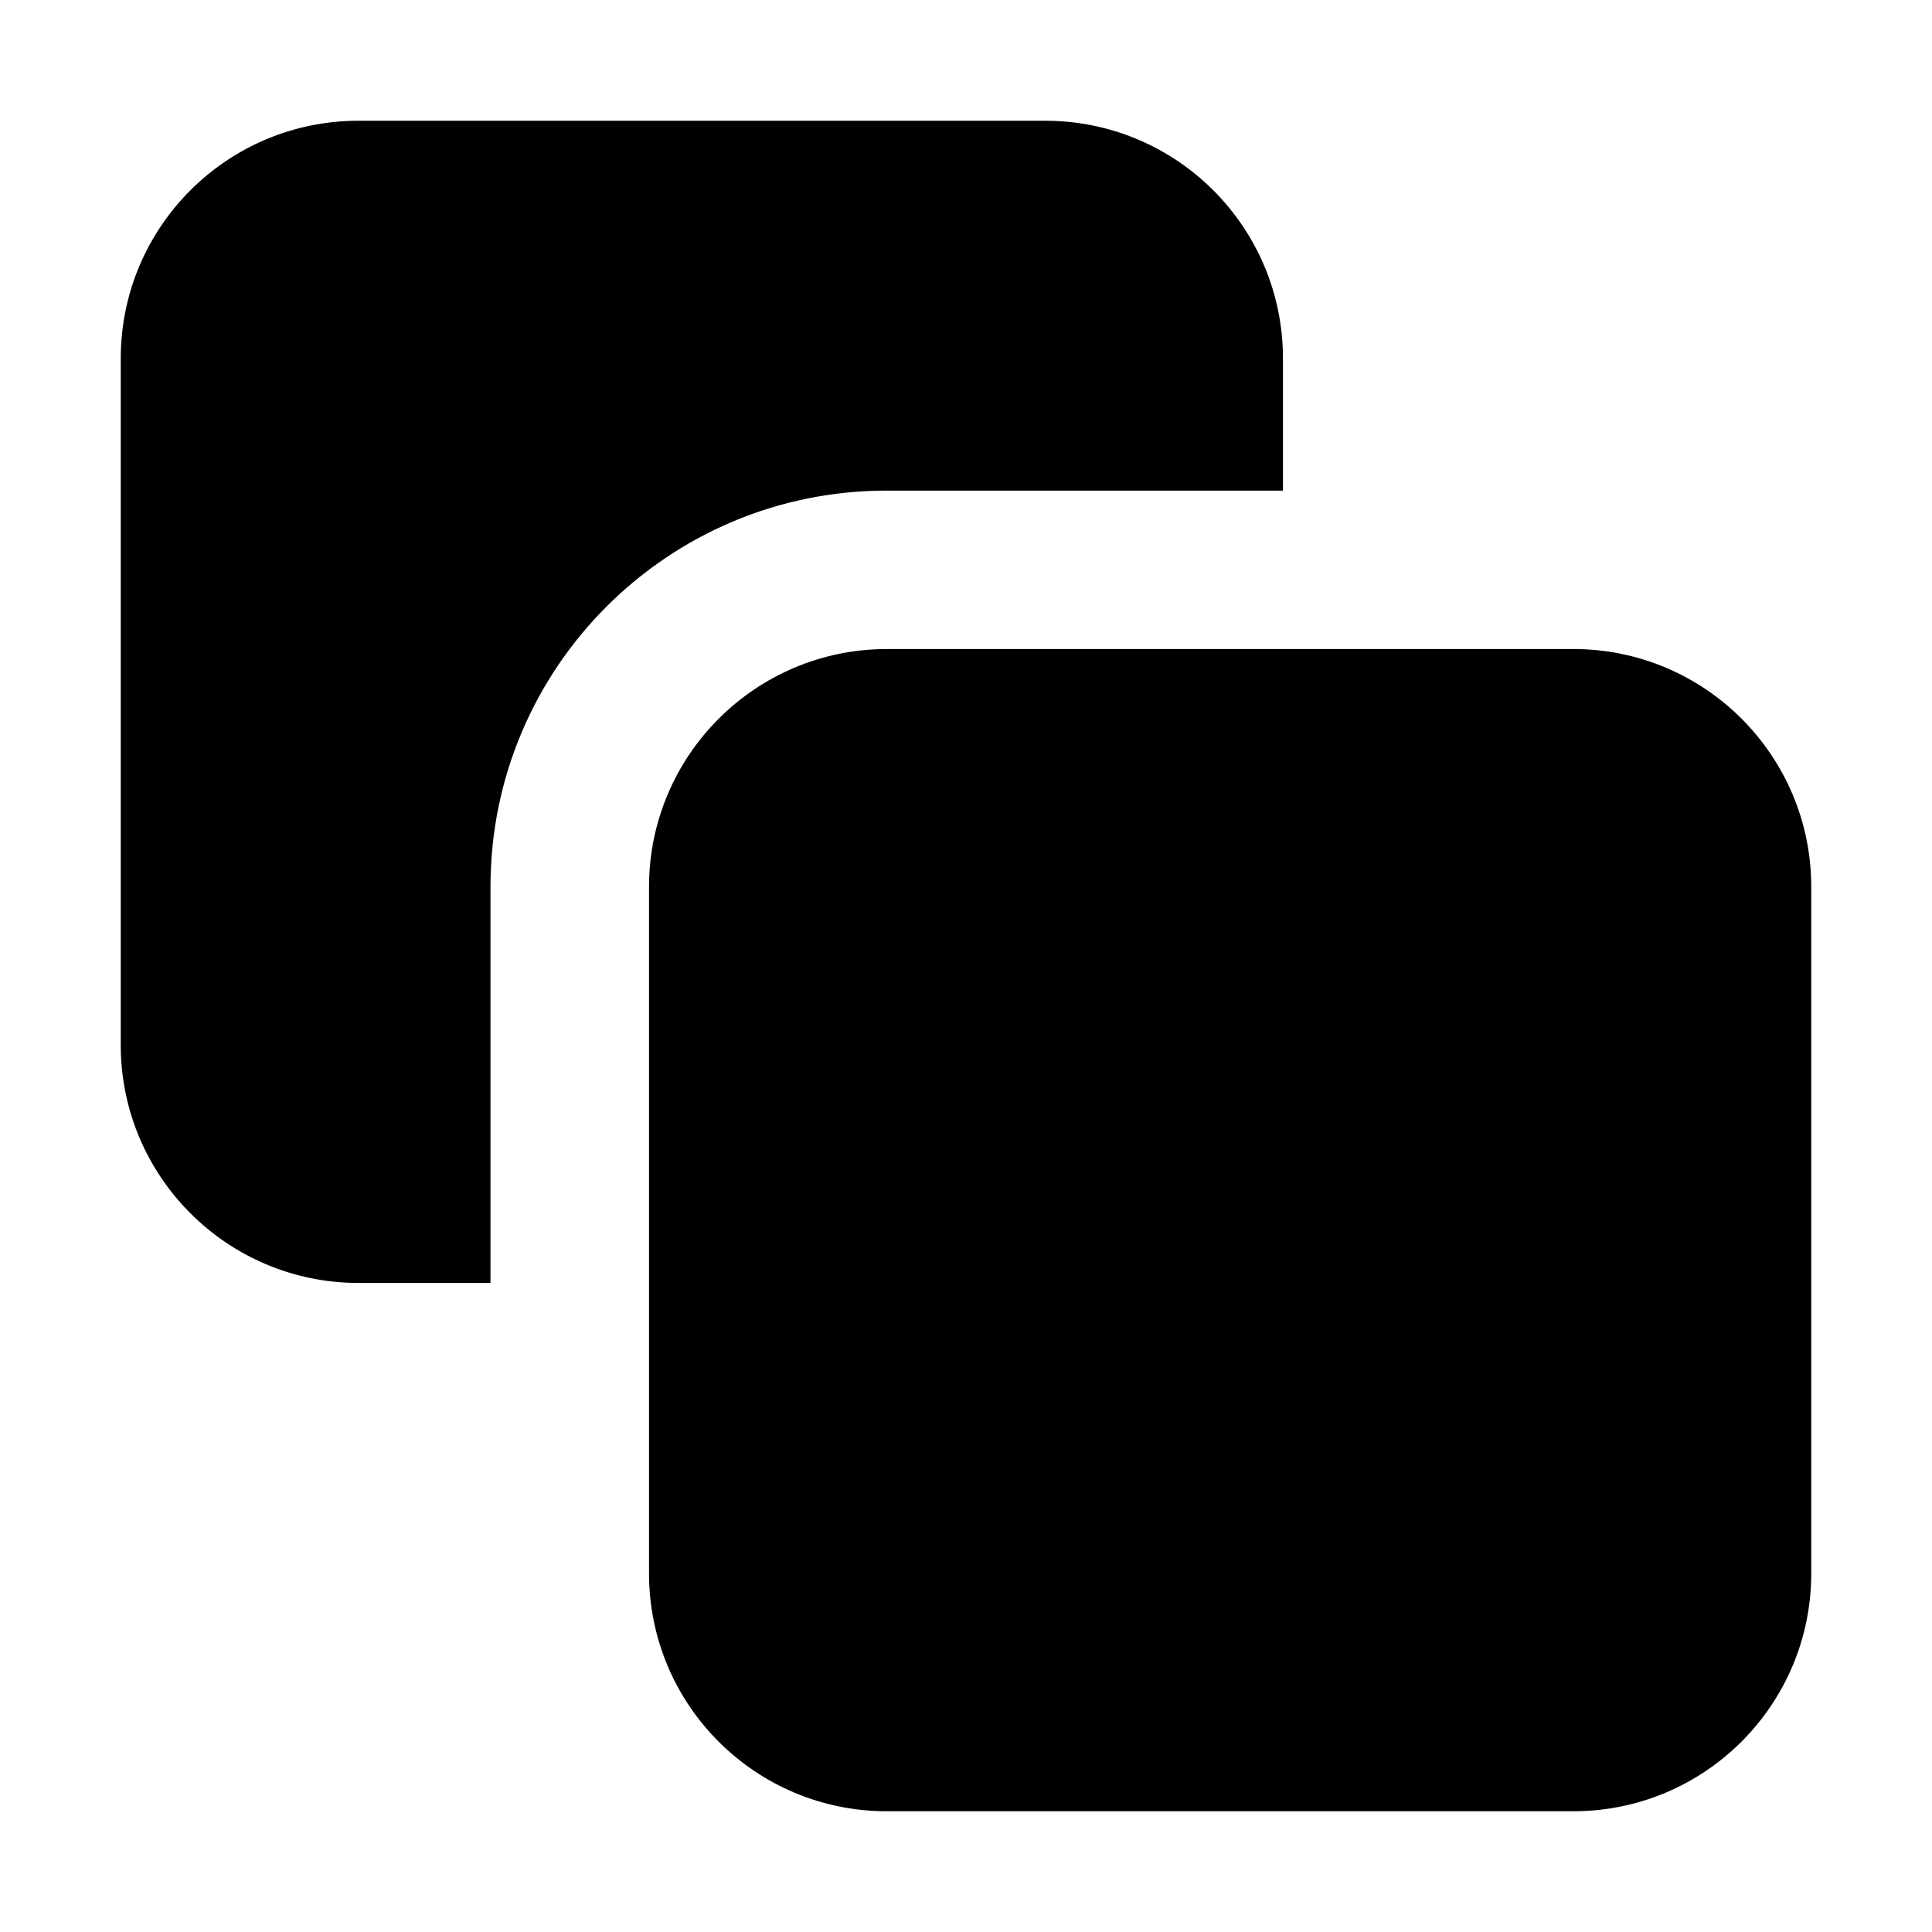
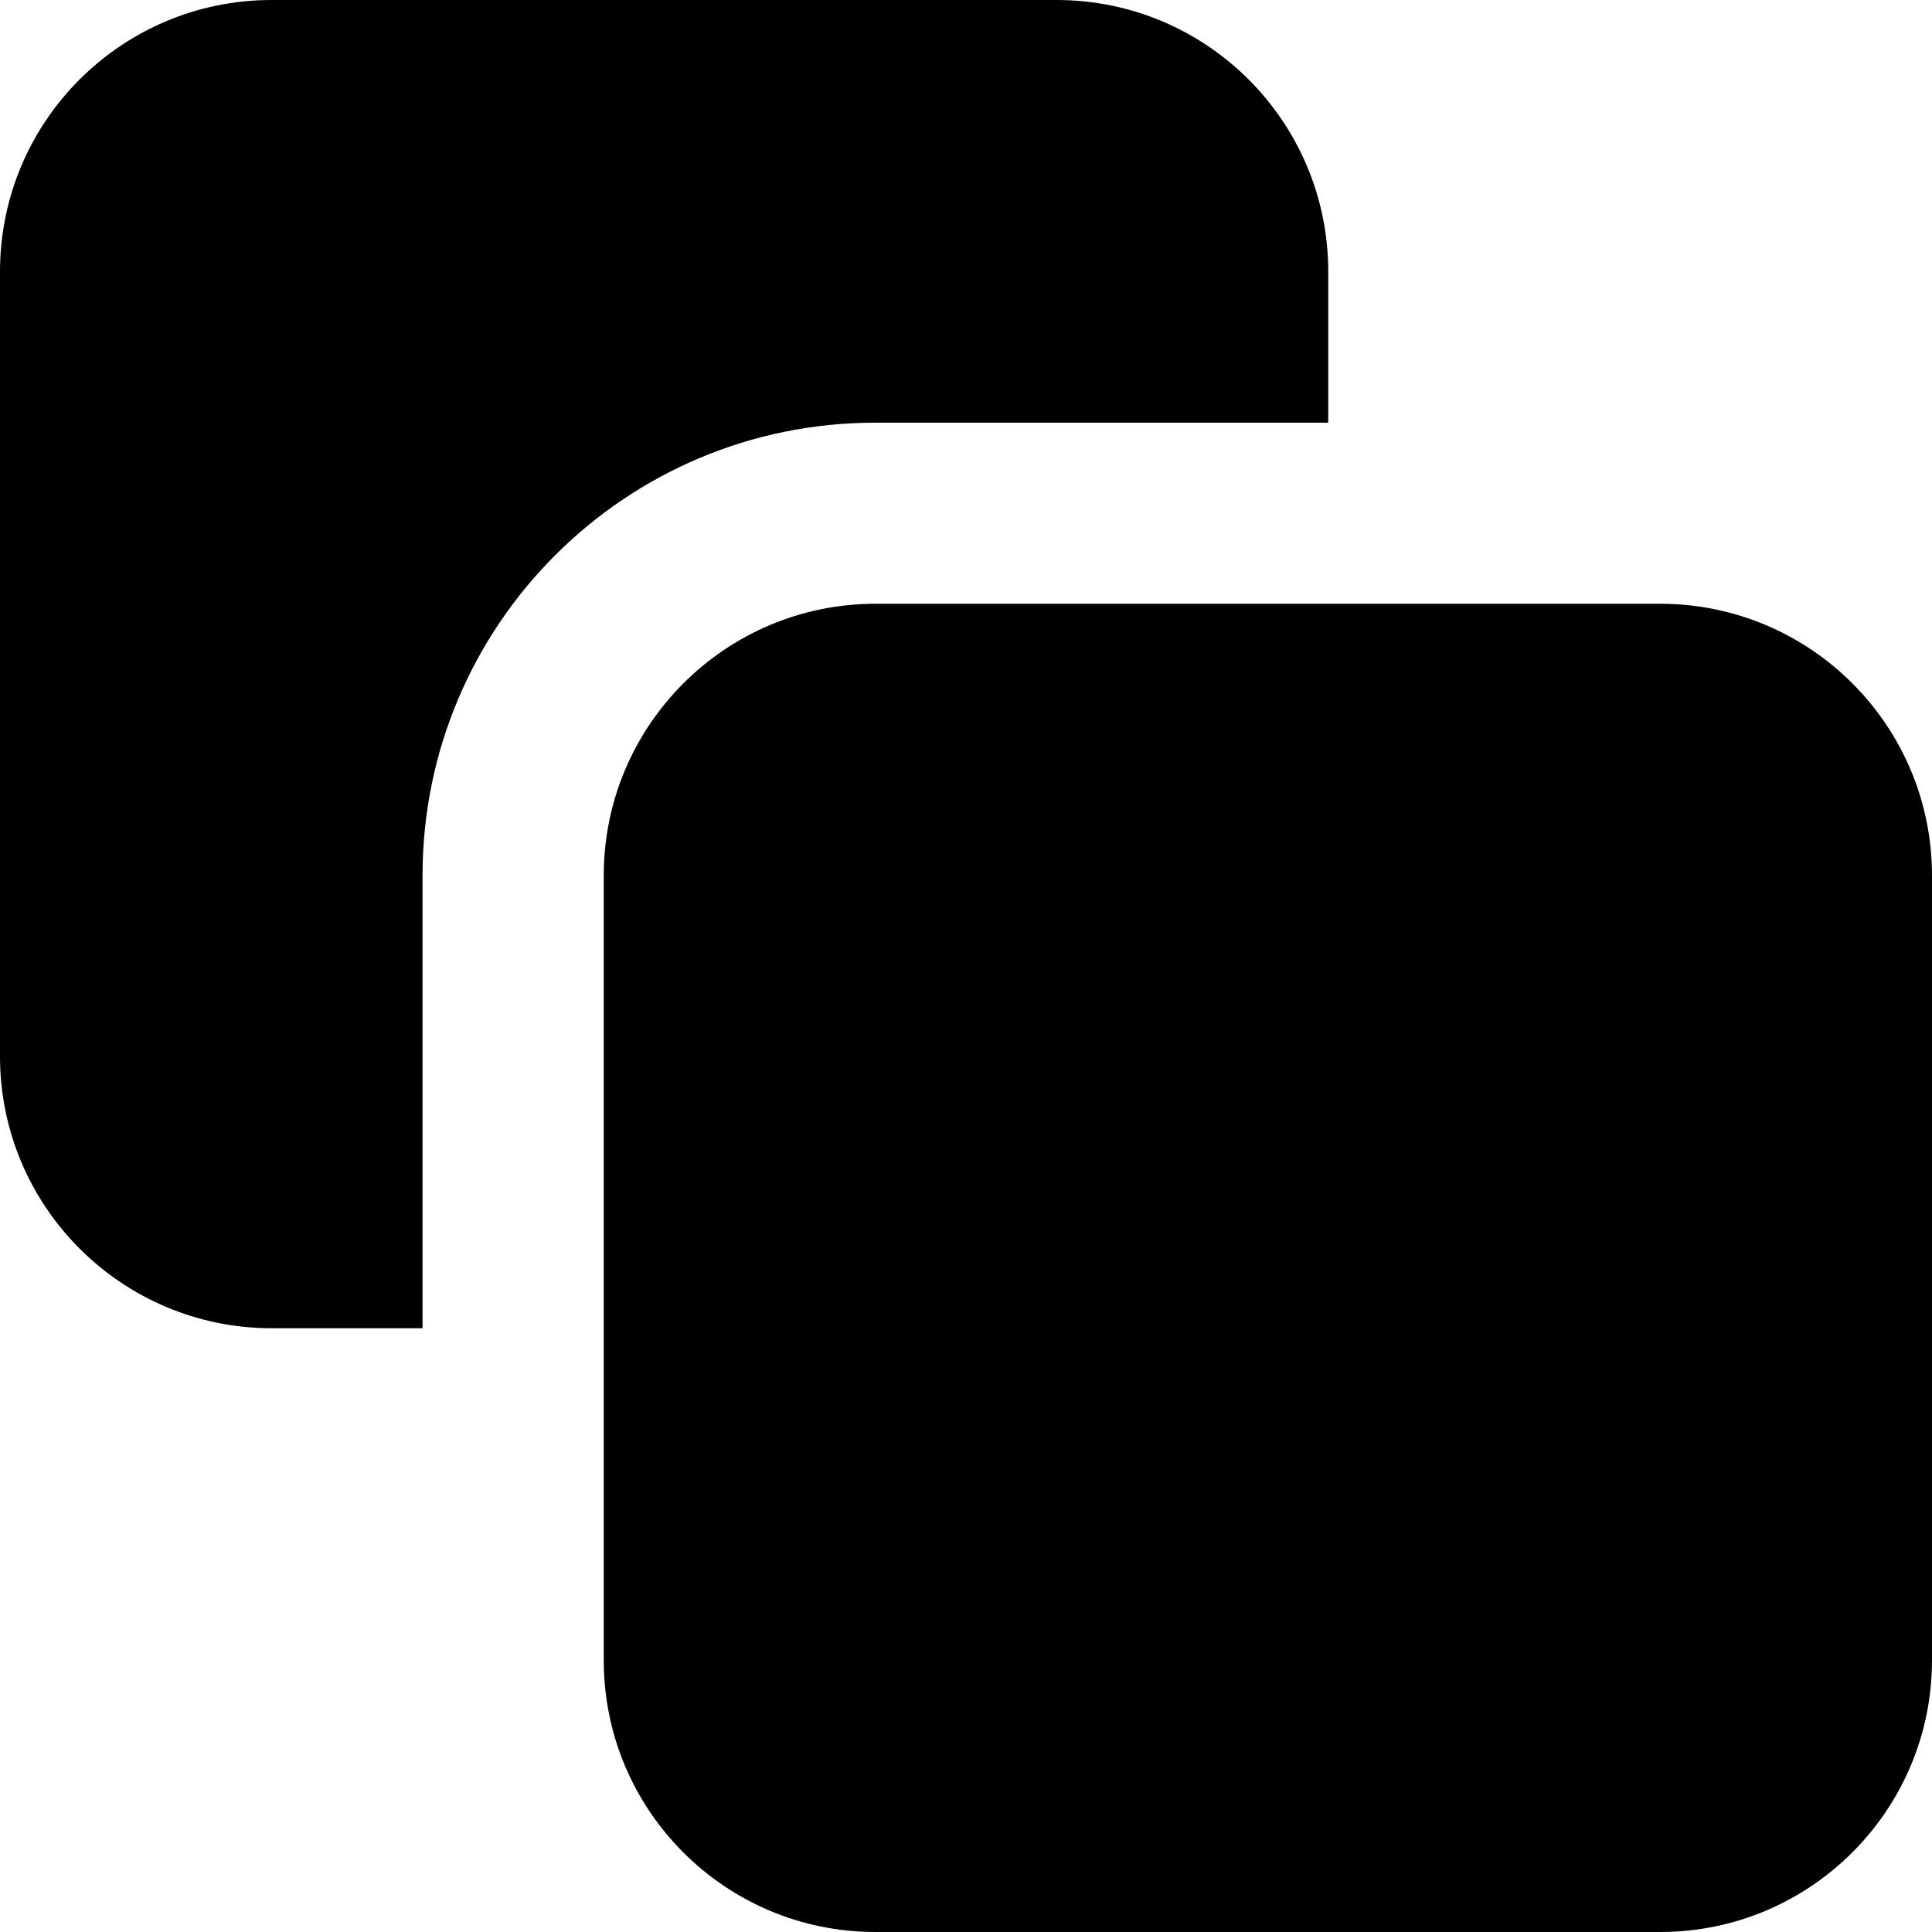
- <svg xmlns="http://www.w3.org/2000/svg" fill="none" viewBox="0 0 16 16">
+ <svg xmlns="http://www.w3.org/2000/svg" fill="none" viewBox="1 1 14 14">
  <path fill="currentColor" d="M1 2.969C1 1.88 1.881 1 2.969 1h5.687c1.088 0 1.969.881 1.969 1.969v1.094H7.344a3.28 3.28 0 0 0-3.282 3.28v3.282H2.97A1.97 1.97 0 0 1 1 8.656V2.97Z" />
  <path fill="currentColor" d="M7.344 5.375a1.97 1.97 0 0 0-1.969 1.969v5.687c0 1.088.881 1.969 1.969 1.969h5.687A1.97 1.97 0 0 0 15 13.031V7.344a1.97 1.97 0 0 0-1.969-1.969z" />
</svg>
